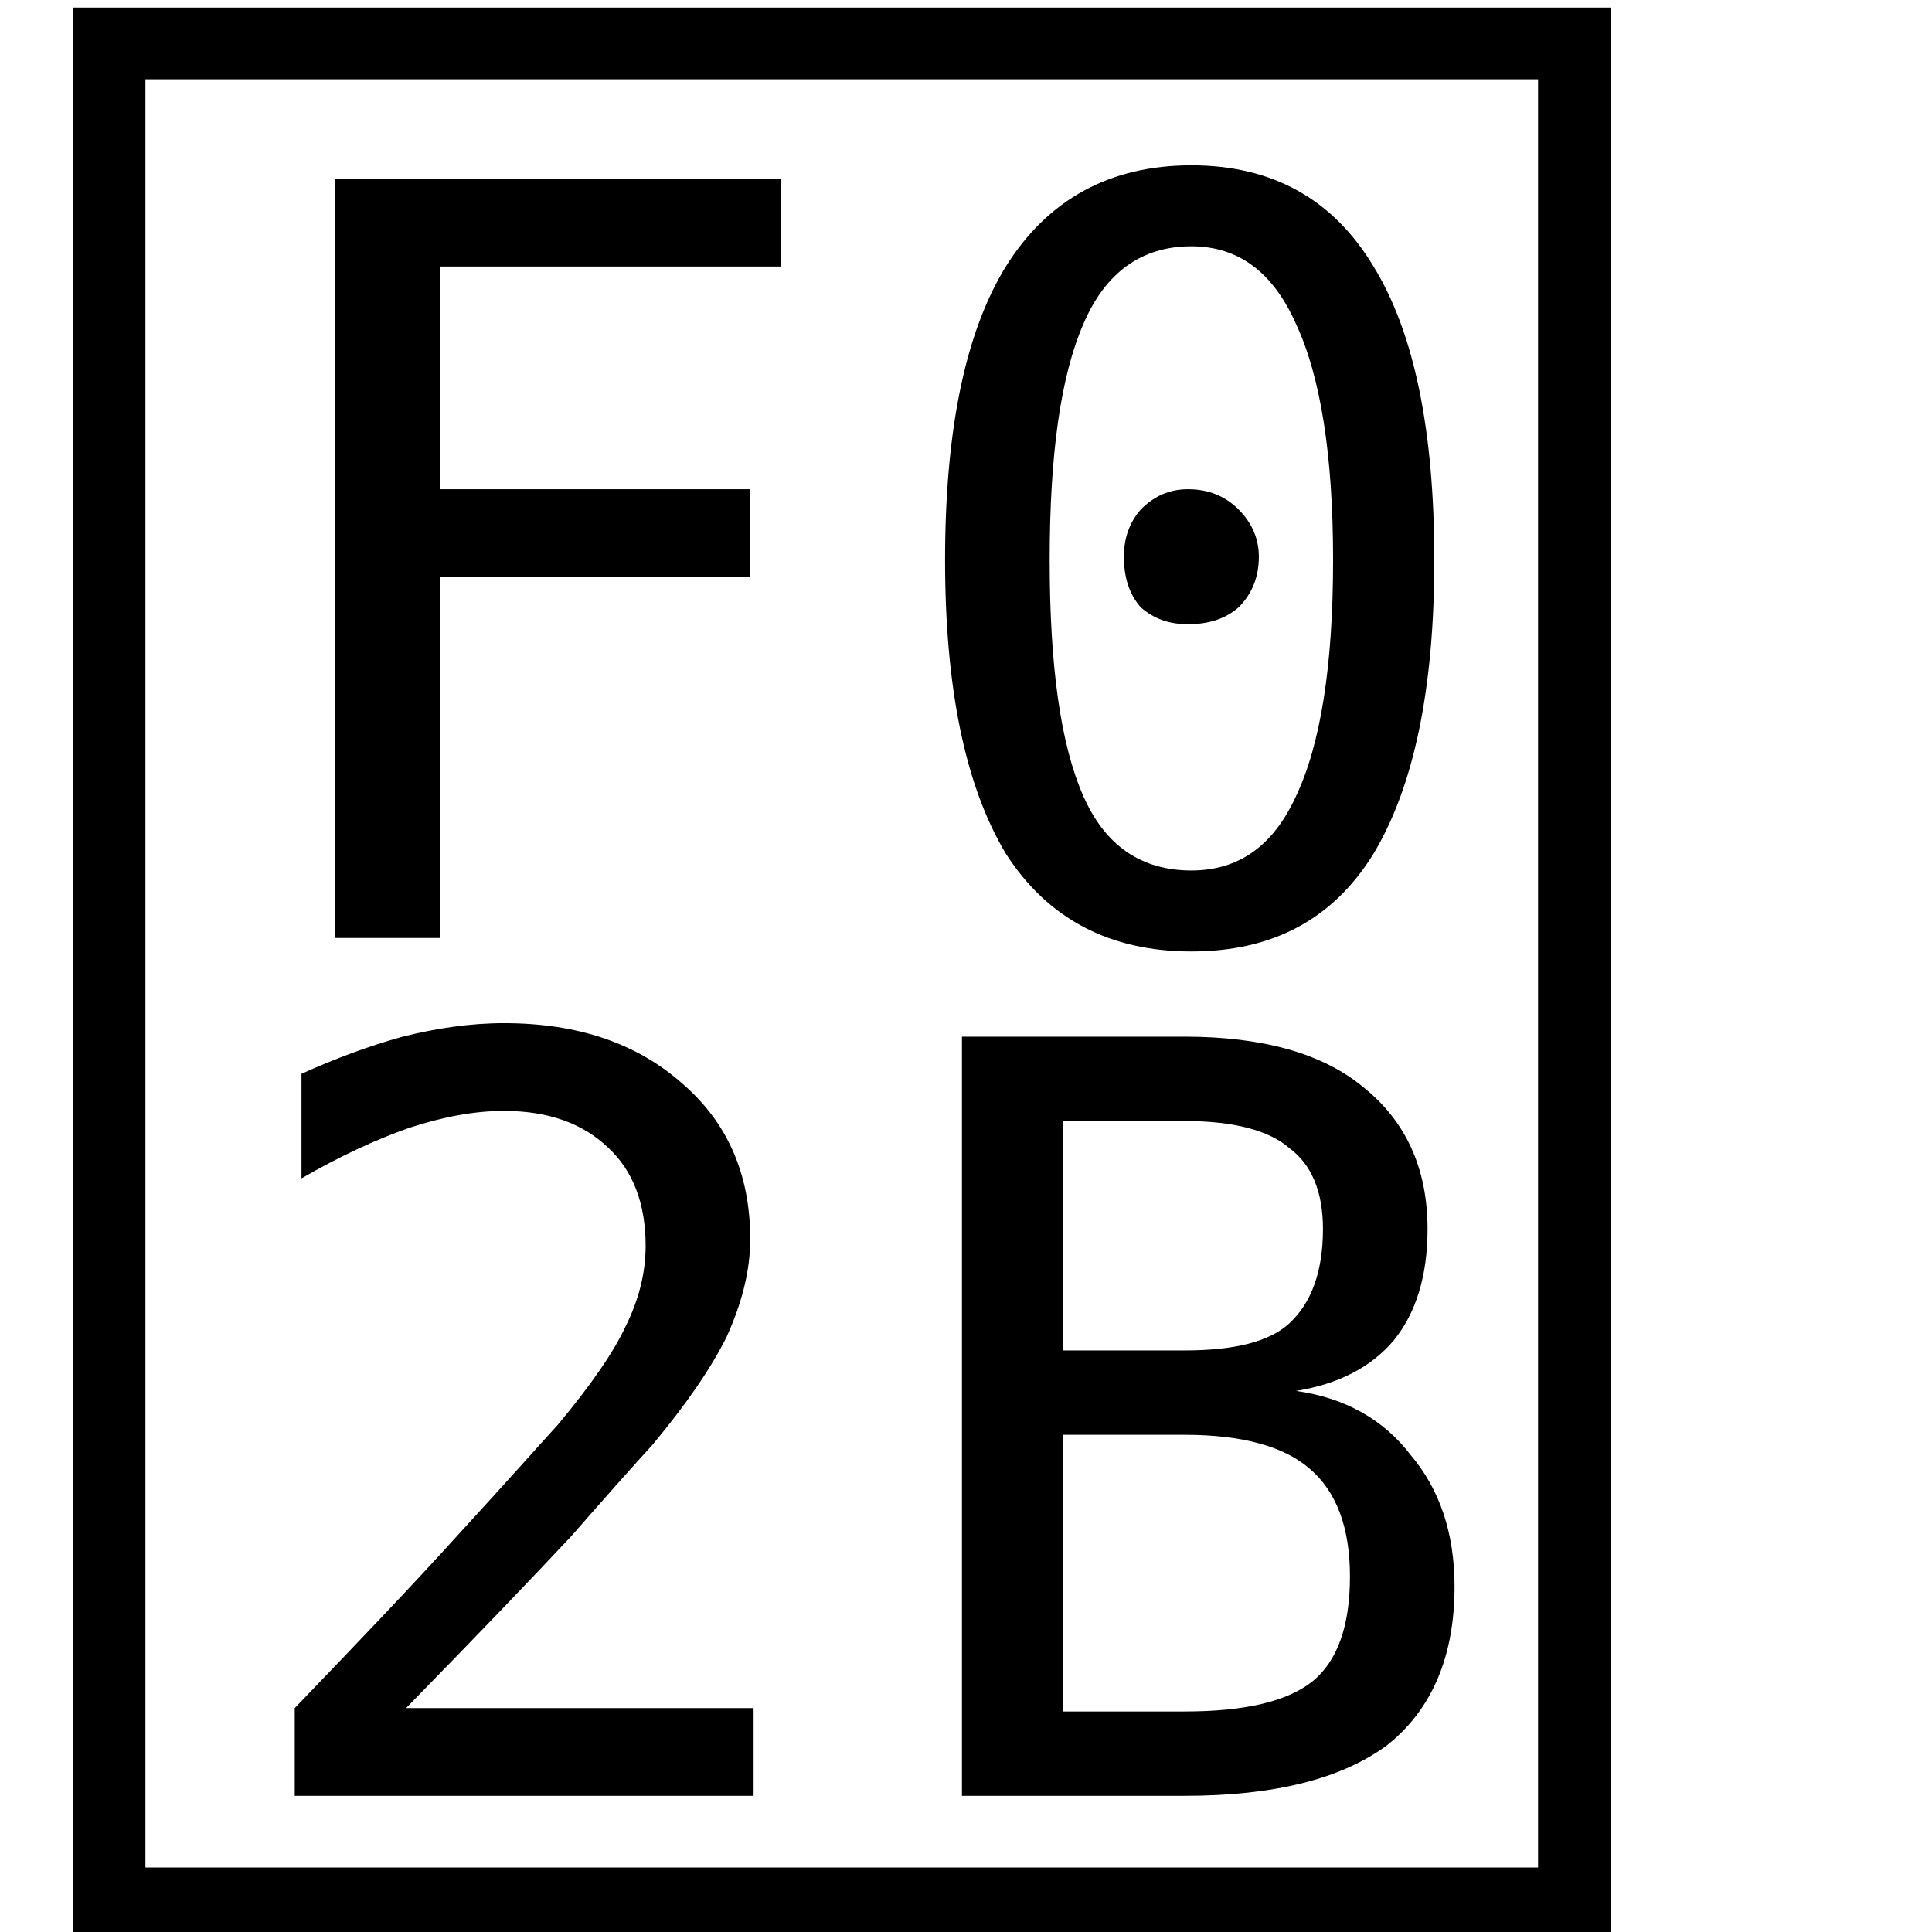
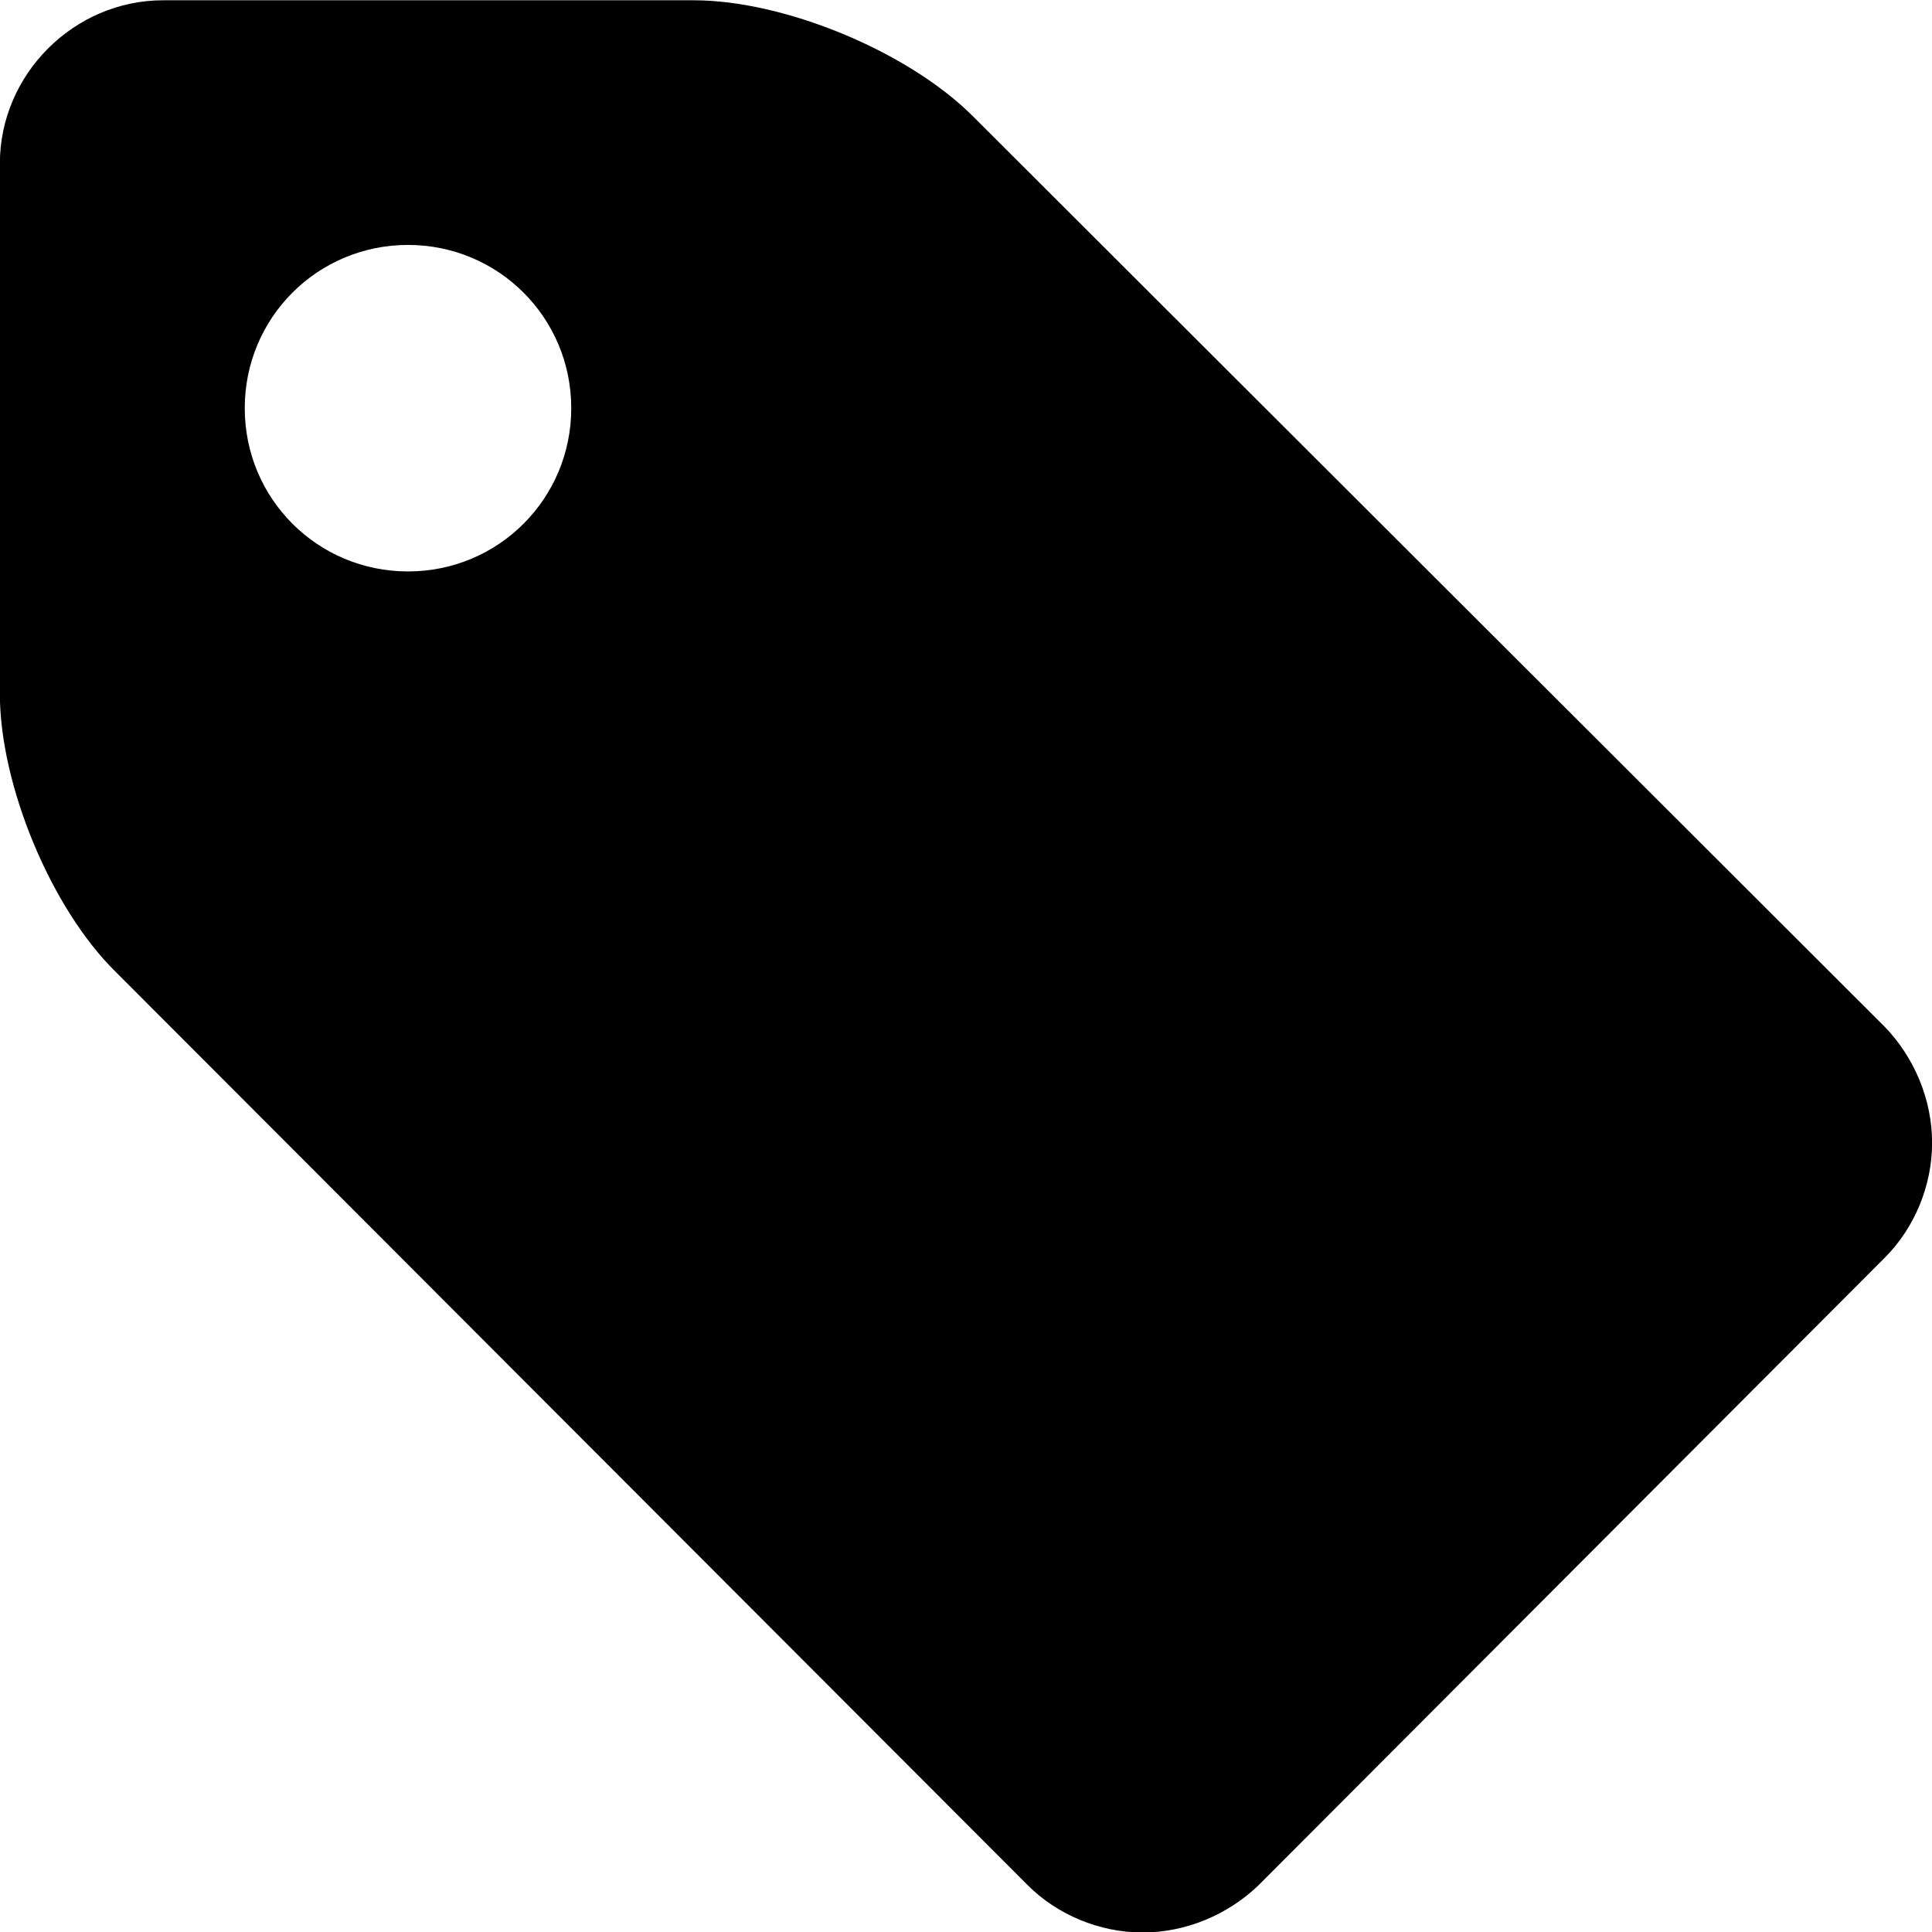
- <svg xmlns="http://www.w3.org/2000/svg" id="svg6801" version="1.1" viewBox="0 0 8.947 8.947" height="8.947mm" width="8.947mm">
+ <svg xmlns="http://www.w3.org/2000/svg" width="8.947mm" height="8.947mm" viewBox="0 0 8.947 8.947" version="1.1" id="svg6801">
  <defs id="defs6795" />
-   <g transform="translate(56.63442,-126.9727)" id="layer1">
-     <text id="text4503" y="135.288" x="-56.634" style="font-style:normal;font-variant:normal;font-weight:normal;font-stretch:normal;font-size:10.583px;line-height:6.615px;font-family:FontAwesome;-inkscape-font-specification:FontAwesome;letter-spacing:0px;word-spacing:0px;fill:#000000;fill-opacity:1;stroke:none;stroke-width:0.265px;stroke-linecap:butt;stroke-linejoin:miter;stroke-opacity:1" xml:space="preserve">
-       <tspan style="stroke-width:0.265px" y="135.288" x="-56.634" id="tspan4501"></tspan>
-     </text>
+   <g id="layer1" transform="translate(56.63442,-126.9727)">
+     <path id="path3759" style="stroke-width:0.265px" d="m -53.989,128.863 c 0,0.419 -0.337,0.756 -0.756,0.756 -0.419,0 -0.756,-0.337 -0.756,-0.756 0,-0.419 0.337,-0.756 0.756,-0.756 0.419,0 0.756,0.337 0.756,0.756 z m 6.302,3.402 c 0,-0.201 -0.083,-0.396 -0.219,-0.537 l -4.223,-4.217 c -0.301,-0.301 -0.874,-0.537 -1.293,-0.537 h -2.457 c -0.413,0 -0.756,0.343 -0.756,0.756 v 2.457 c 0,0.419 0.236,0.992 0.537,1.287 l 4.223,4.229 c 0.136,0.136 0.331,0.219 0.532,0.219 0.201,0 0.396,-0.083 0.537,-0.219 l 2.9,-2.906 c 0.136,-0.136 0.219,-0.331 0.219,-0.532 z" />
  </g>
</svg>
